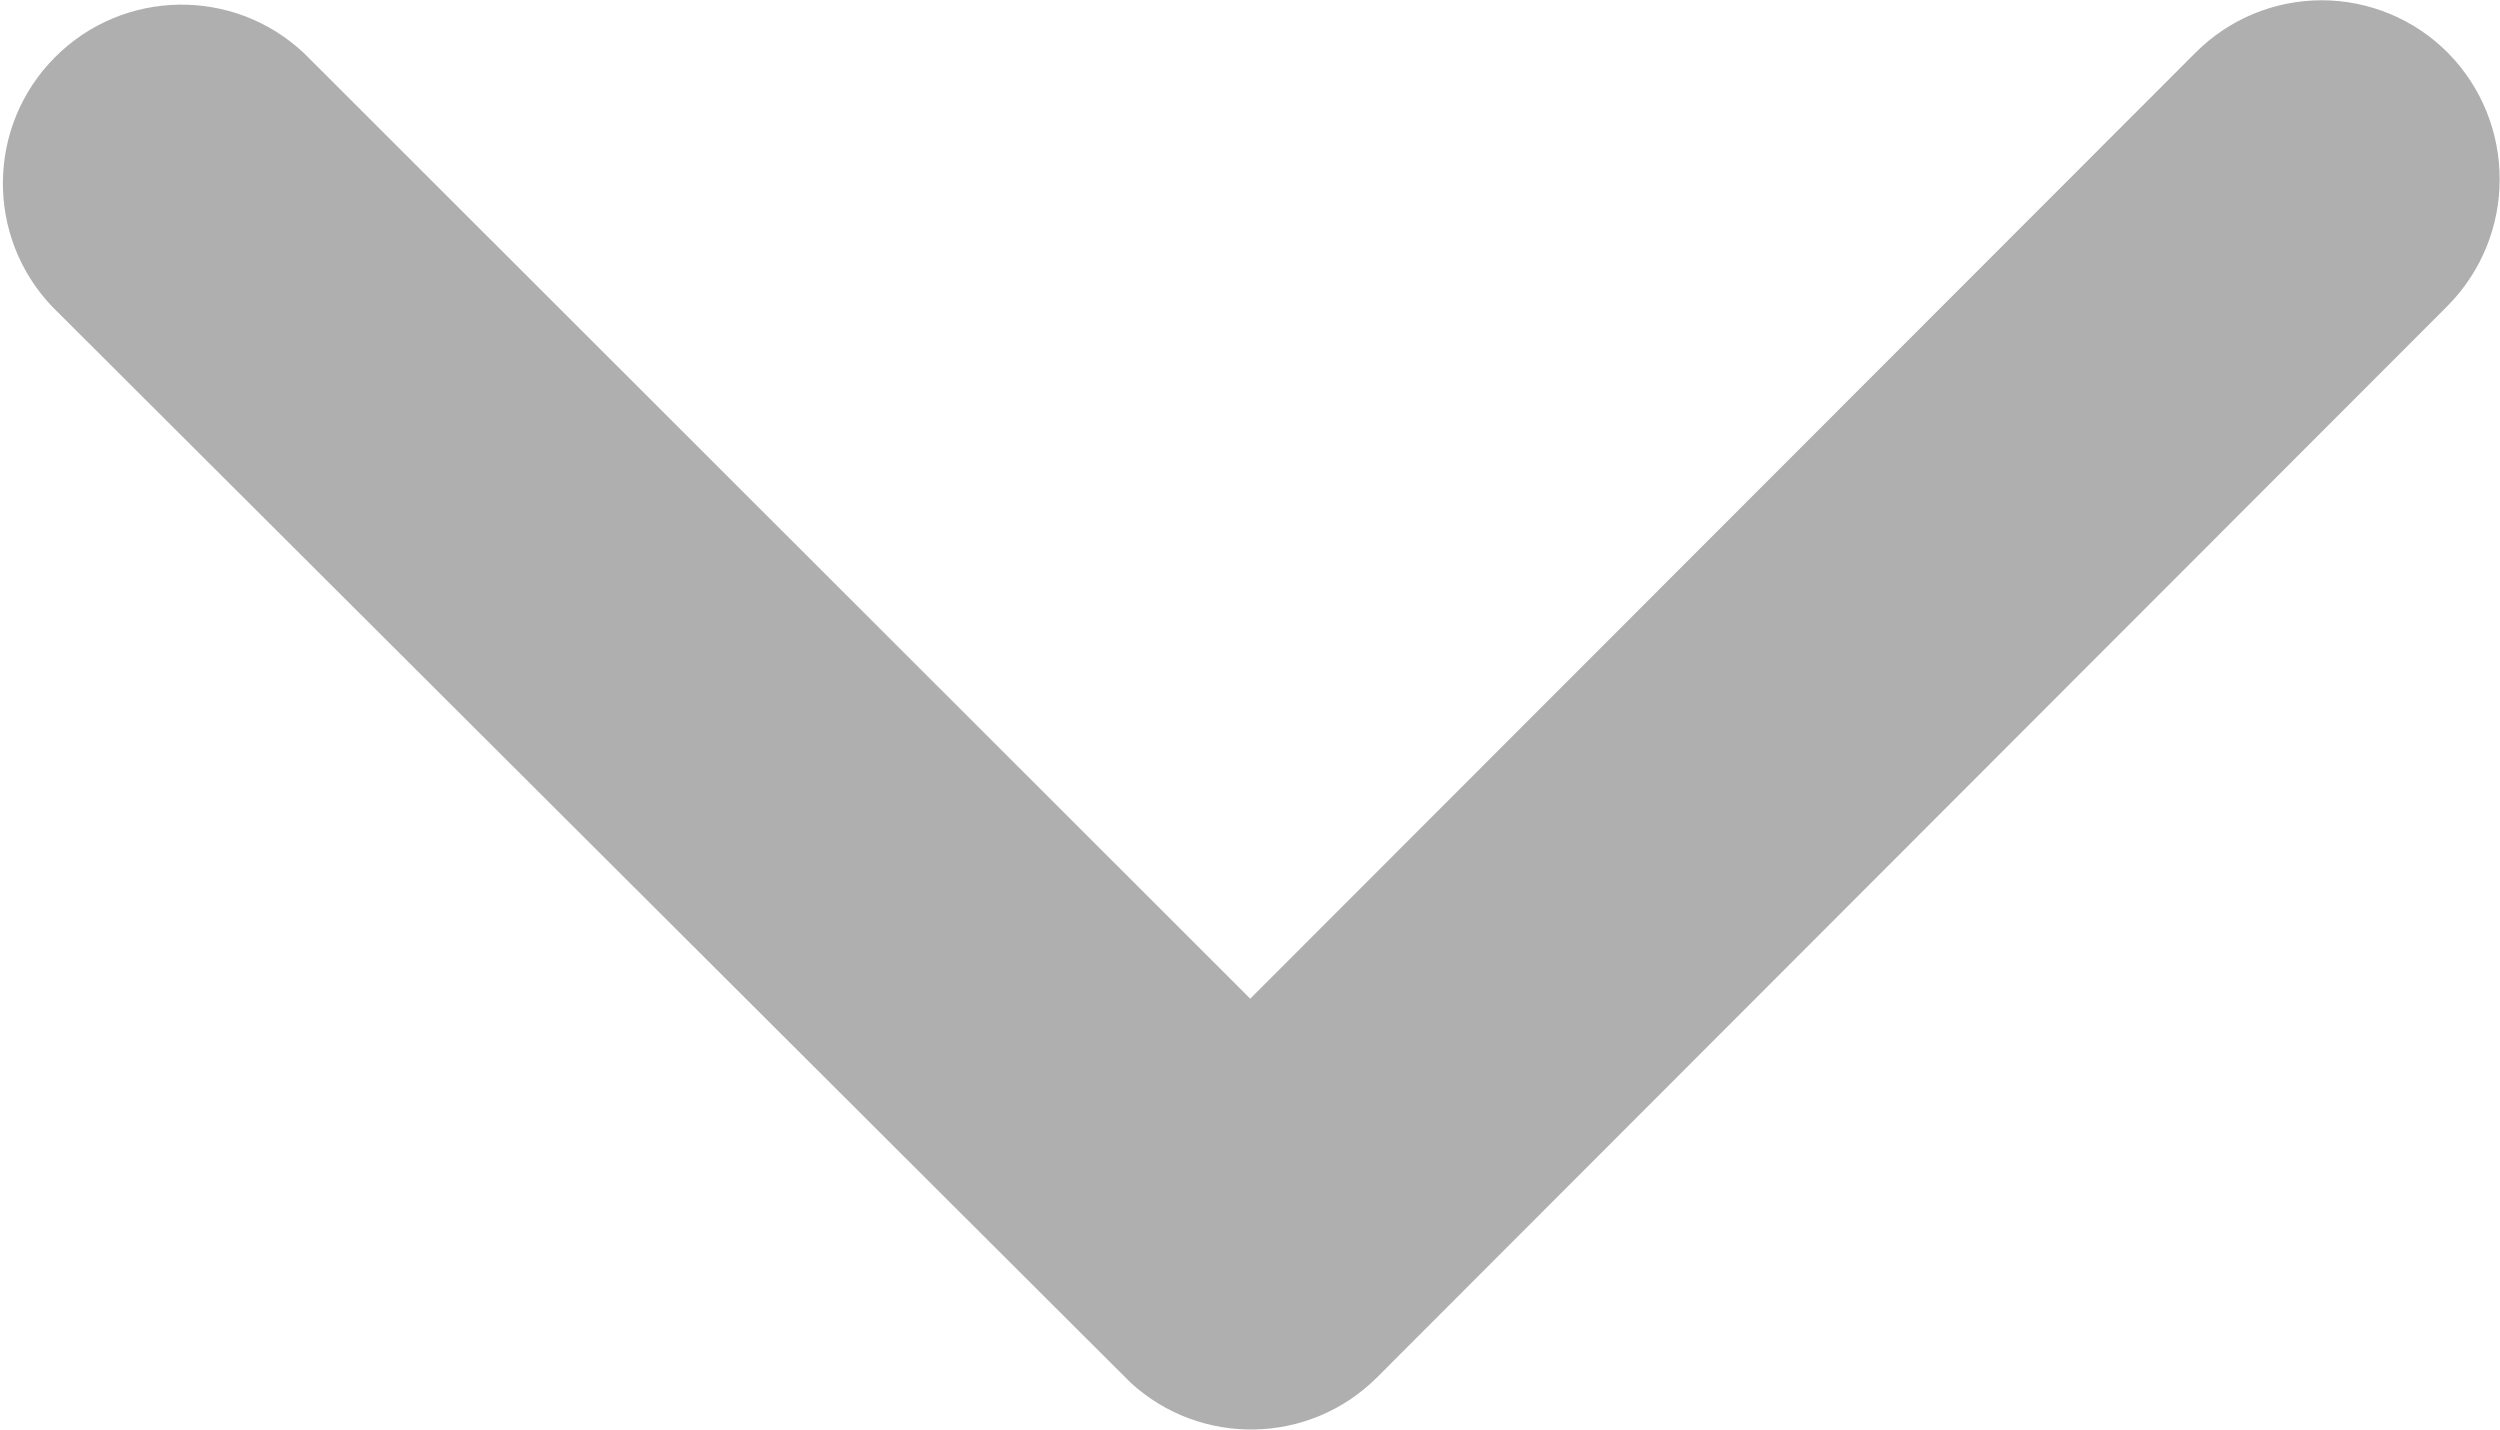
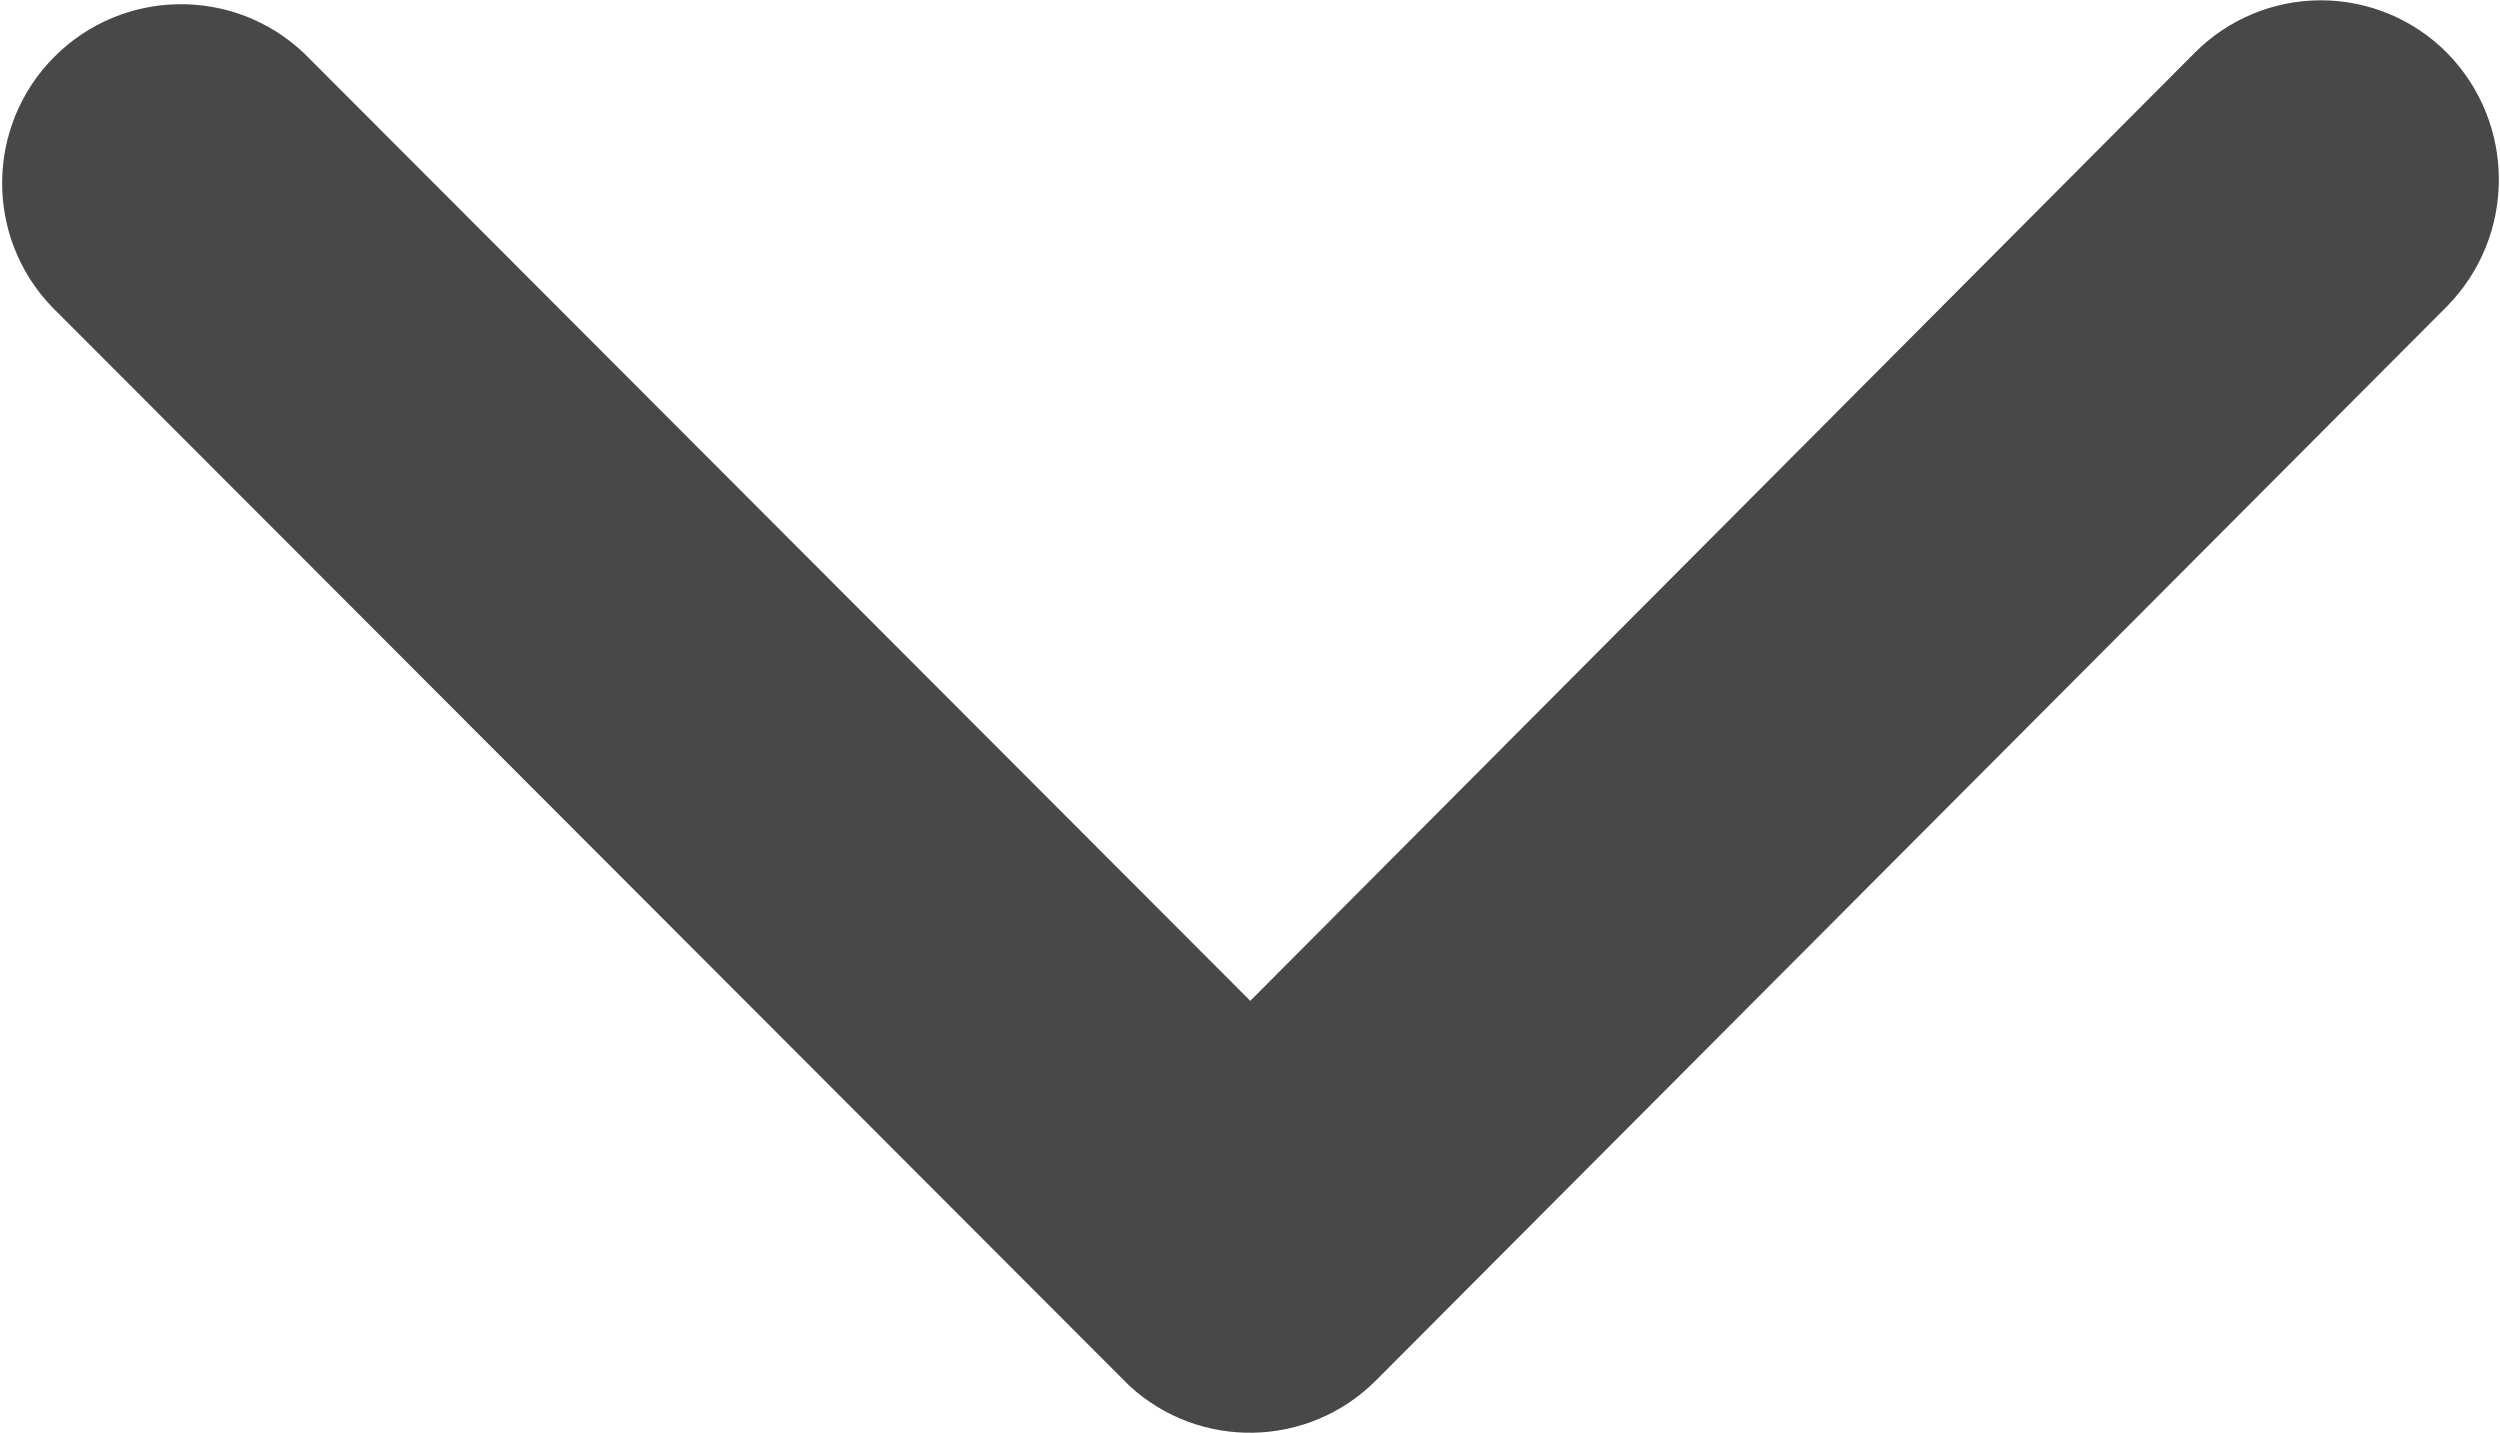
- <svg xmlns="http://www.w3.org/2000/svg" width="10.534" height="6.023" viewBox="0 0 10.534 6.023">
+ <svg xmlns="http://www.w3.org/2000/svg" width="9" height="5.157" viewBox="0 0 9 5.157">
  <defs>
-     <style>.a{fill:#afafaf;}</style>
+     <style>.a{fill:#484848;}</style>
  </defs>
-   <path class="a" d="M11.456,15.454l3.983-3.986a.75.75,0,0,1,1.063,0,.759.759,0,0,1,0,1.066L11.99,17.05a.751.751,0,0,1-1.038.022L6.407,12.537A.753.753,0,0,1,7.47,11.471Z" transform="translate(-6.188 -11.246)" />
+   <path class="a" d="M10.689,14.849l3.4-3.413a.64.64,0,0,1,.908,0,.651.651,0,0,1,0,.913l-3.856,3.867a.641.641,0,0,1-.887.019L6.375,12.351a.644.644,0,0,1,.908-.913Z" transform="translate(-6.188 -11.246)" />
</svg>
